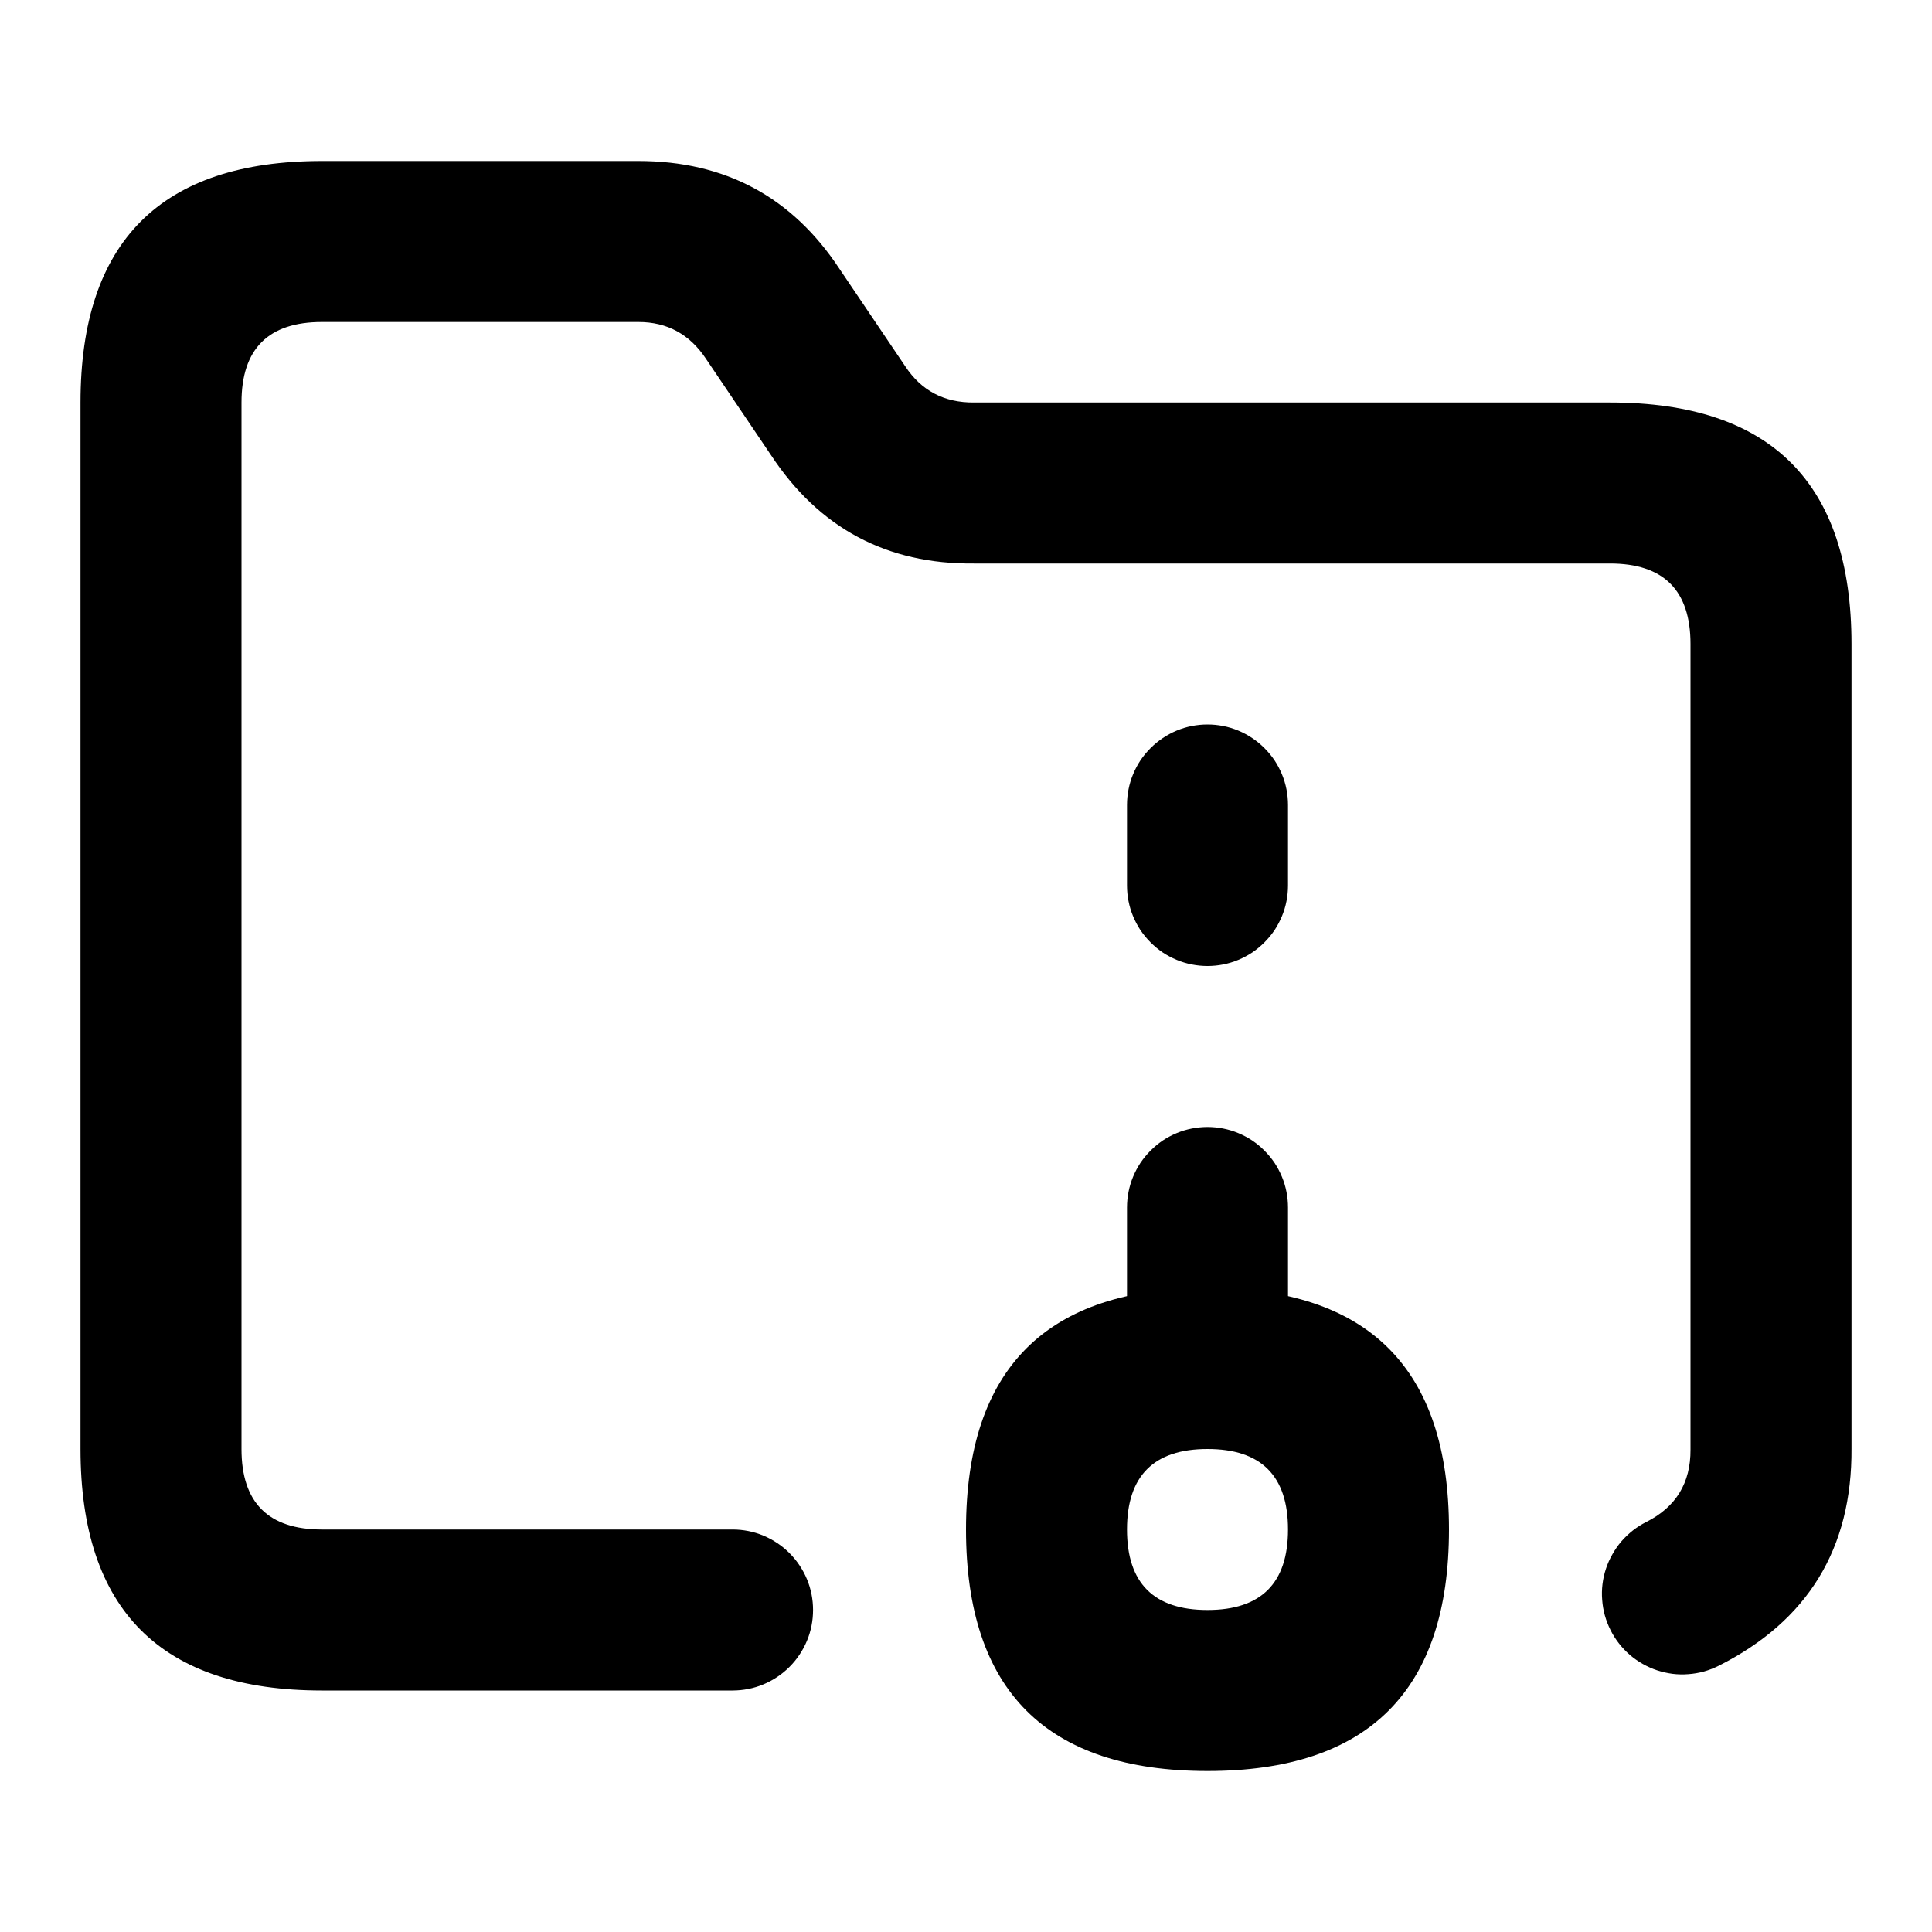
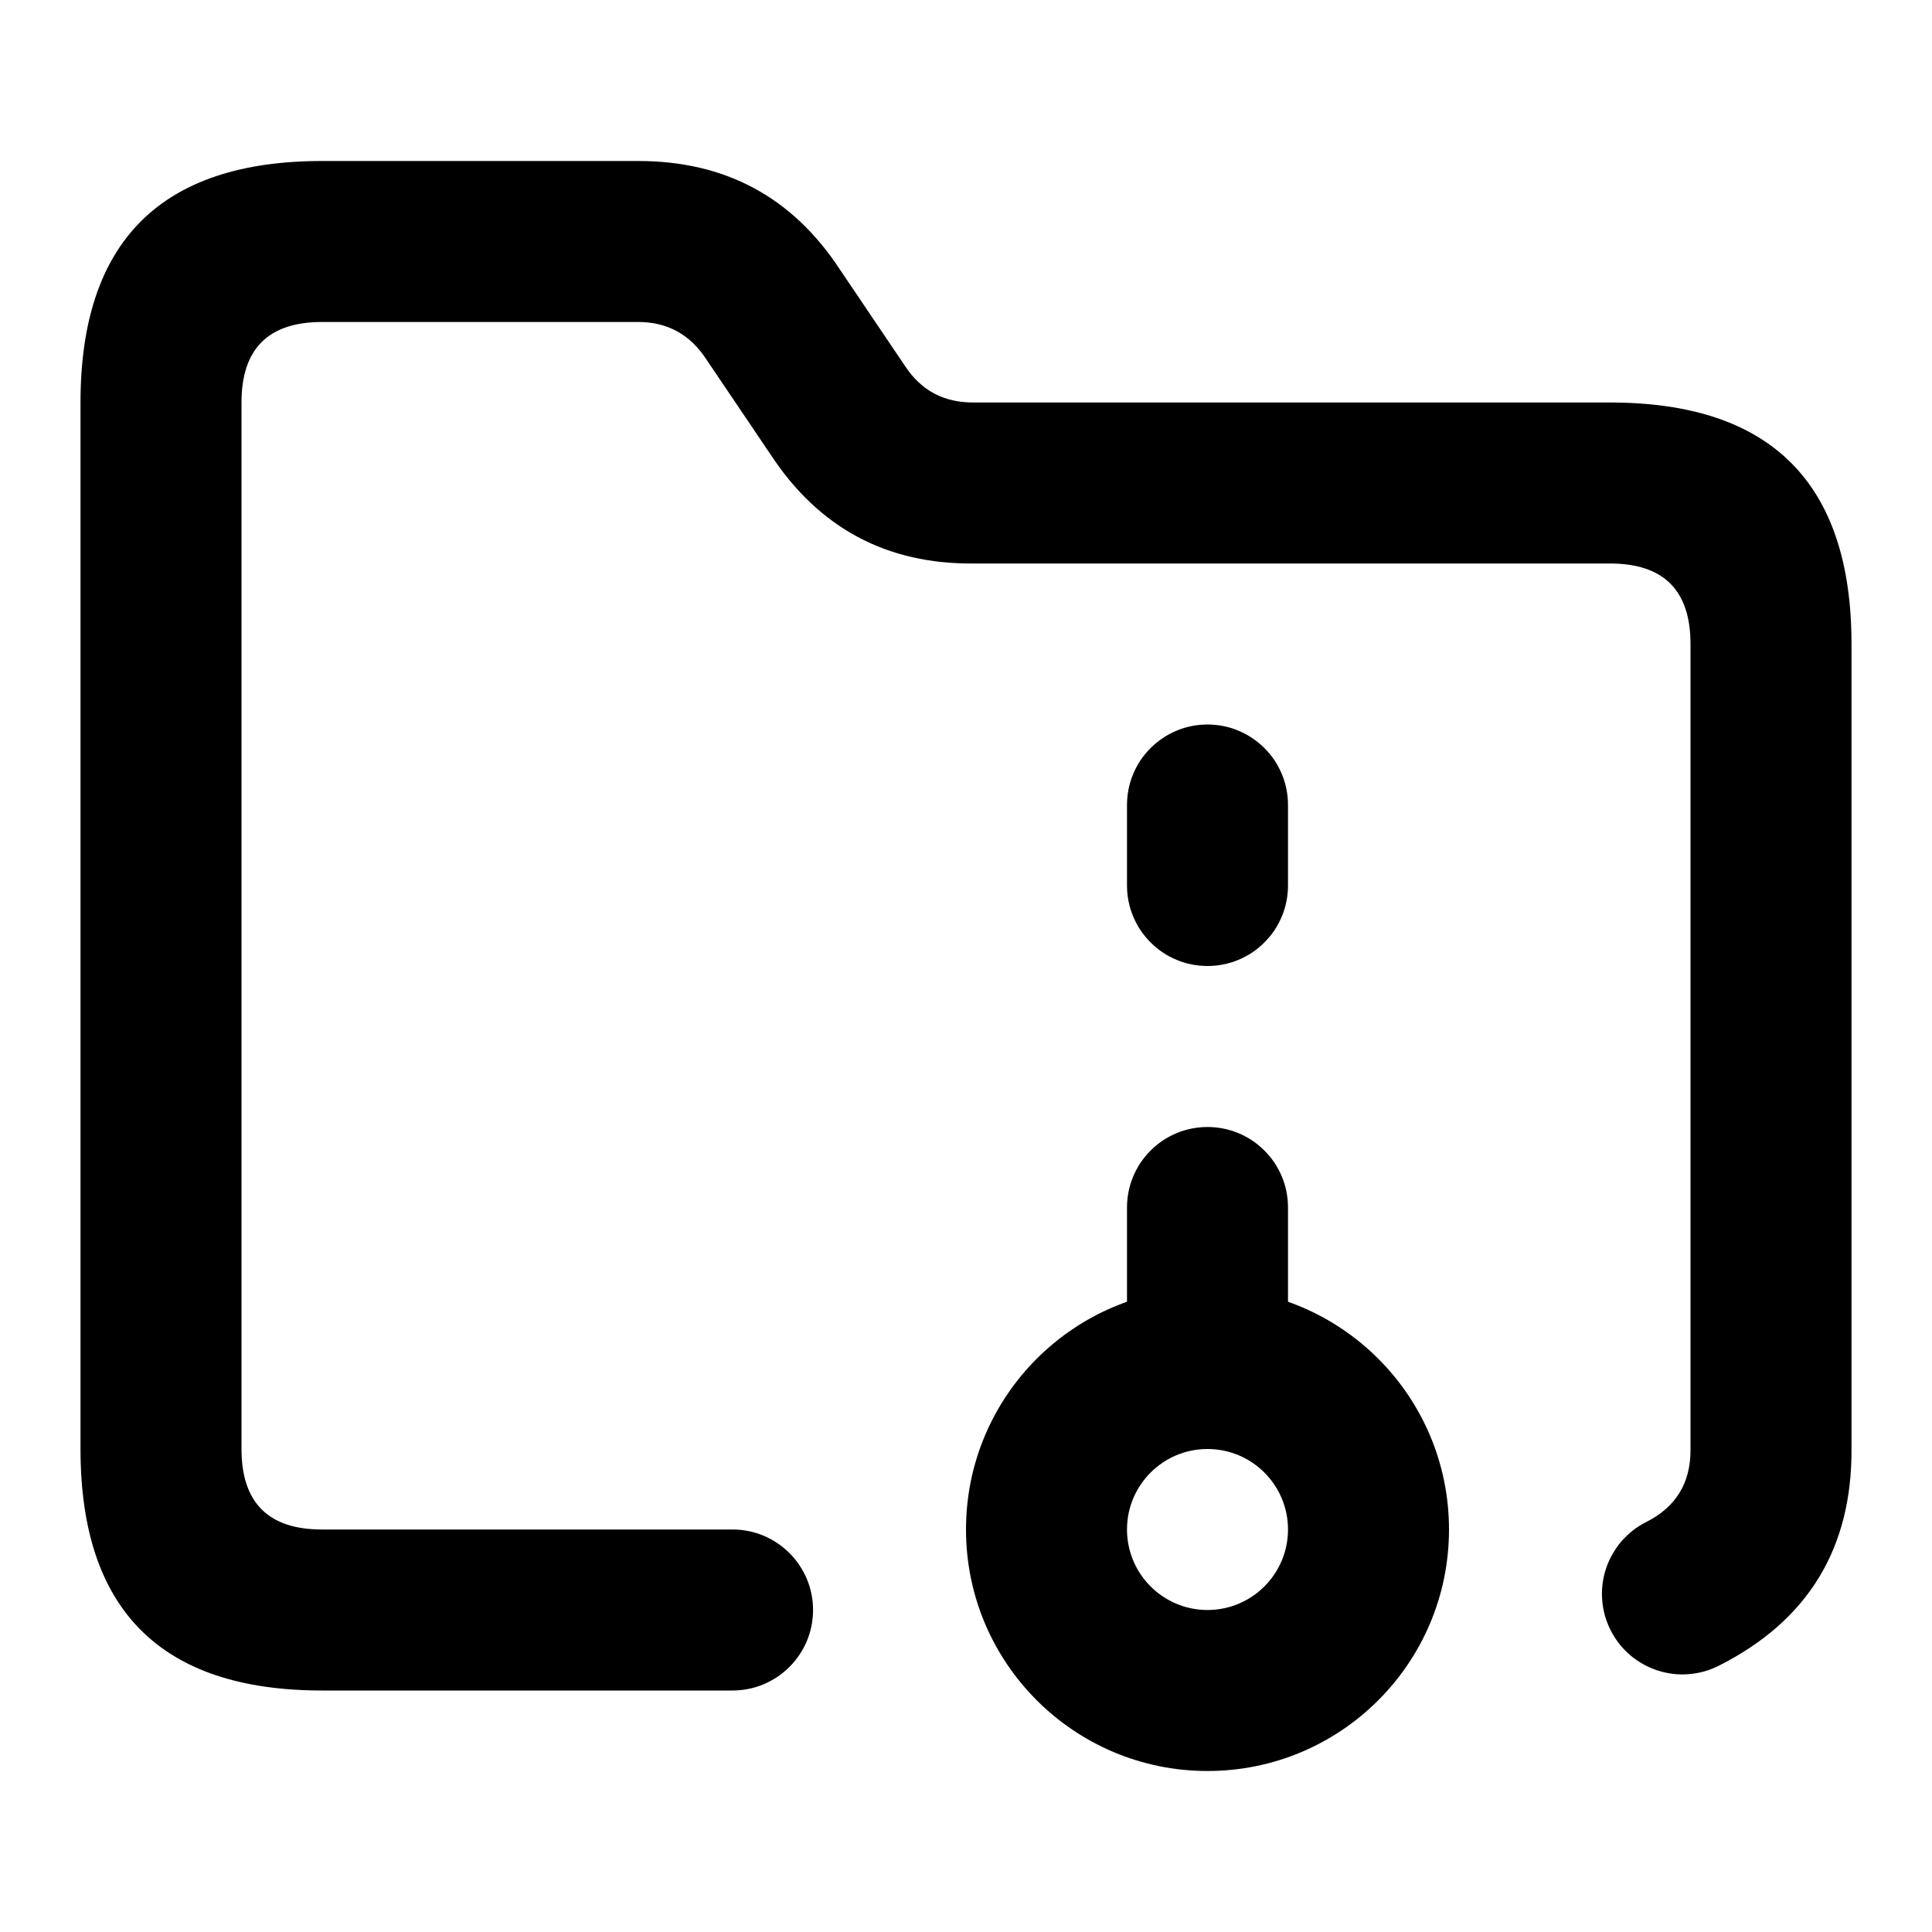
<svg xmlns="http://www.w3.org/2000/svg" viewBox="0 0 24 24">
-   <path fill="currentColor" d="M14 19Q14 20 15 20Q16 20 16 19Q16 18 15 18Q14 18 14 19ZM12 19Q12 16 15 16Q18 16 18 19Q18 22 15 22Q12 22 12 19Z" />
+   <path fill="currentColor" d="M12 19C12 17.343 13.343 16 15 16C16.657 16 18 17.343 18 19C18 20.657 16.657 22 15 22C13.343 22 12 20.657 12 19ZM14 19C14 19.552 14.448 20 15 20C15.552 20 16 19.552 16 19C16 18.448 15.552 18 15 18C14.448 18 14 18.448 14 19Z" />
  <path fill="currentColor" d="M20.45 18.907Q21.004 18.628 21 18.007L21 8Q21 7 20 7L12.1 7Q10.474 7.016 9.575 5.65L8.771 4.459Q8.468 4 7.93 4L4 4Q3 4 3 5L3 18Q3 19 4 19L9.1 19Q9.198 19 9.295 19.019Q9.392 19.038 9.483 19.076Q9.574 19.114 9.656 19.169Q9.737 19.223 9.807 19.293Q9.877 19.363 9.931 19.444Q9.986 19.526 10.024 19.617Q10.062 19.708 10.081 19.805Q10.1 19.901 10.1 20Q10.1 20.099 10.081 20.195Q10.062 20.292 10.024 20.383Q9.986 20.474 9.931 20.556Q9.877 20.637 9.807 20.707Q9.737 20.777 9.656 20.831Q9.574 20.886 9.483 20.924Q9.392 20.962 9.295 20.981Q9.198 21 9.1 21L4 21Q1 21 1 18L1 5Q1 2 4 2L7.93 2Q9.546 2 10.429 3.341L11.245 4.55Q11.545 5.005 12.1 5L20 5Q23 5 23 8L23 17.993Q23.013 19.855 21.35 20.693Q21.262 20.737 21.167 20.764Q21.072 20.79 20.974 20.797Q20.876 20.805 20.778 20.793Q20.68 20.78 20.587 20.75Q20.493 20.719 20.407 20.67Q20.322 20.622 20.247 20.558Q20.172 20.493 20.112 20.416Q20.051 20.338 20.007 20.25Q19.963 20.162 19.936 20.067Q19.91 19.972 19.903 19.874Q19.895 19.776 19.907 19.678Q19.919 19.58 19.95 19.487Q19.981 19.393 20.03 19.308Q20.078 19.222 20.142 19.147Q20.207 19.073 20.284 19.012Q20.362 18.951 20.45 18.907Z" />
  <path fill="currentColor" d="M14 11L14 10Q14 9.902 14.019 9.805Q14.038 9.708 14.076 9.617Q14.114 9.526 14.168 9.444Q14.223 9.363 14.293 9.293Q14.363 9.223 14.444 9.169Q14.526 9.114 14.617 9.076Q14.708 9.038 14.805 9.019Q14.902 9 15 9Q15.098 9 15.195 9.019Q15.292 9.038 15.383 9.076Q15.474 9.114 15.556 9.169Q15.637 9.223 15.707 9.293Q15.777 9.363 15.832 9.444Q15.886 9.526 15.924 9.617Q15.962 9.708 15.981 9.805Q16 9.902 16 10L16 11Q16 11.098 15.981 11.195Q15.962 11.292 15.924 11.383Q15.886 11.474 15.832 11.556Q15.777 11.637 15.707 11.707Q15.637 11.777 15.556 11.832Q15.474 11.886 15.383 11.924Q15.292 11.962 15.195 11.981Q15.098 12 15 12Q14.902 12 14.805 11.981Q14.708 11.962 14.617 11.924Q14.526 11.886 14.444 11.832Q14.363 11.777 14.293 11.707Q14.223 11.637 14.168 11.556Q14.114 11.474 14.076 11.383Q14.038 11.292 14.019 11.195Q14 11.098 14 11Z" />
  <path fill="currentColor" d="M14 17L14 15Q14 14.902 14.019 14.805Q14.038 14.708 14.076 14.617Q14.114 14.526 14.168 14.444Q14.223 14.363 14.293 14.293Q14.363 14.223 14.444 14.168Q14.526 14.114 14.617 14.076Q14.708 14.038 14.805 14.019Q14.902 14 15 14Q15.098 14 15.195 14.019Q15.292 14.038 15.383 14.076Q15.474 14.114 15.556 14.168Q15.637 14.223 15.707 14.293Q15.777 14.363 15.832 14.444Q15.886 14.526 15.924 14.617Q15.962 14.708 15.981 14.805Q16 14.902 16 15L16 17Q16 17.099 15.981 17.195Q15.962 17.292 15.924 17.383Q15.886 17.474 15.832 17.556Q15.777 17.637 15.707 17.707Q15.637 17.777 15.556 17.831Q15.474 17.886 15.383 17.924Q15.292 17.962 15.195 17.981Q15.098 18 15 18Q14.902 18 14.805 17.981Q14.708 17.962 14.617 17.924Q14.526 17.886 14.444 17.831Q14.363 17.777 14.293 17.707Q14.223 17.637 14.168 17.556Q14.114 17.474 14.076 17.383Q14.038 17.292 14.019 17.195Q14 17.099 14 17Z" />
</svg>
